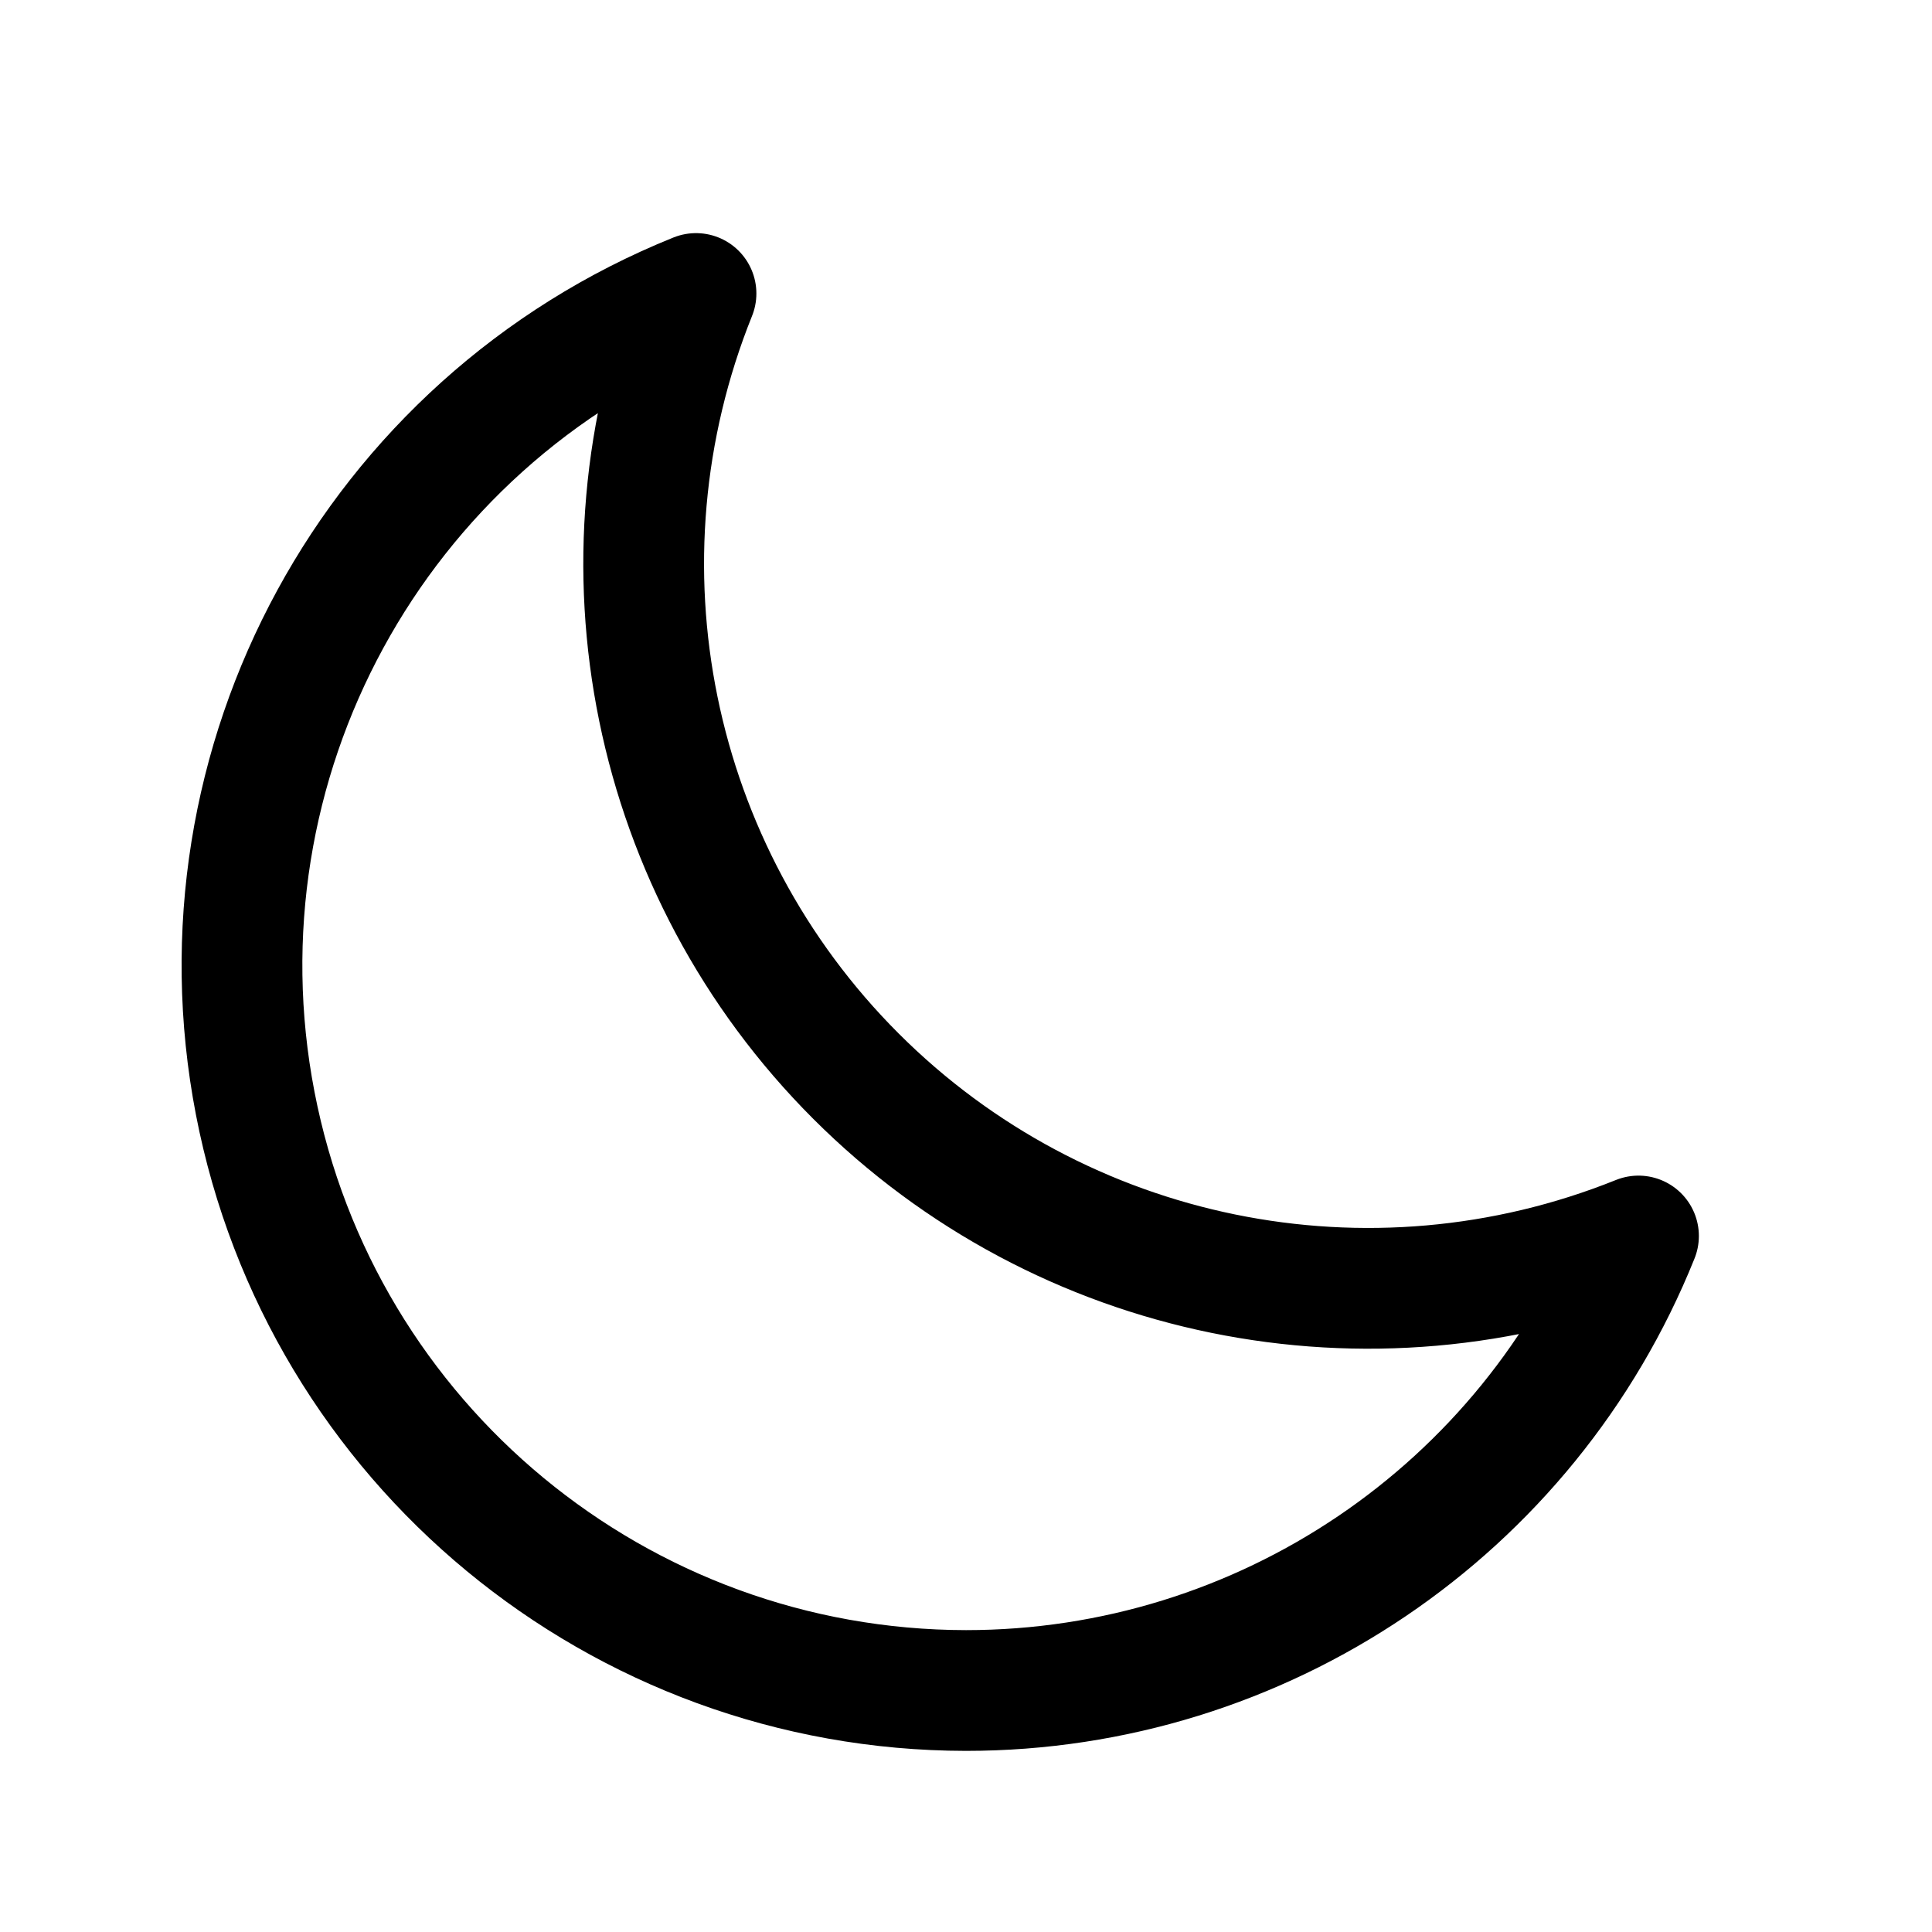
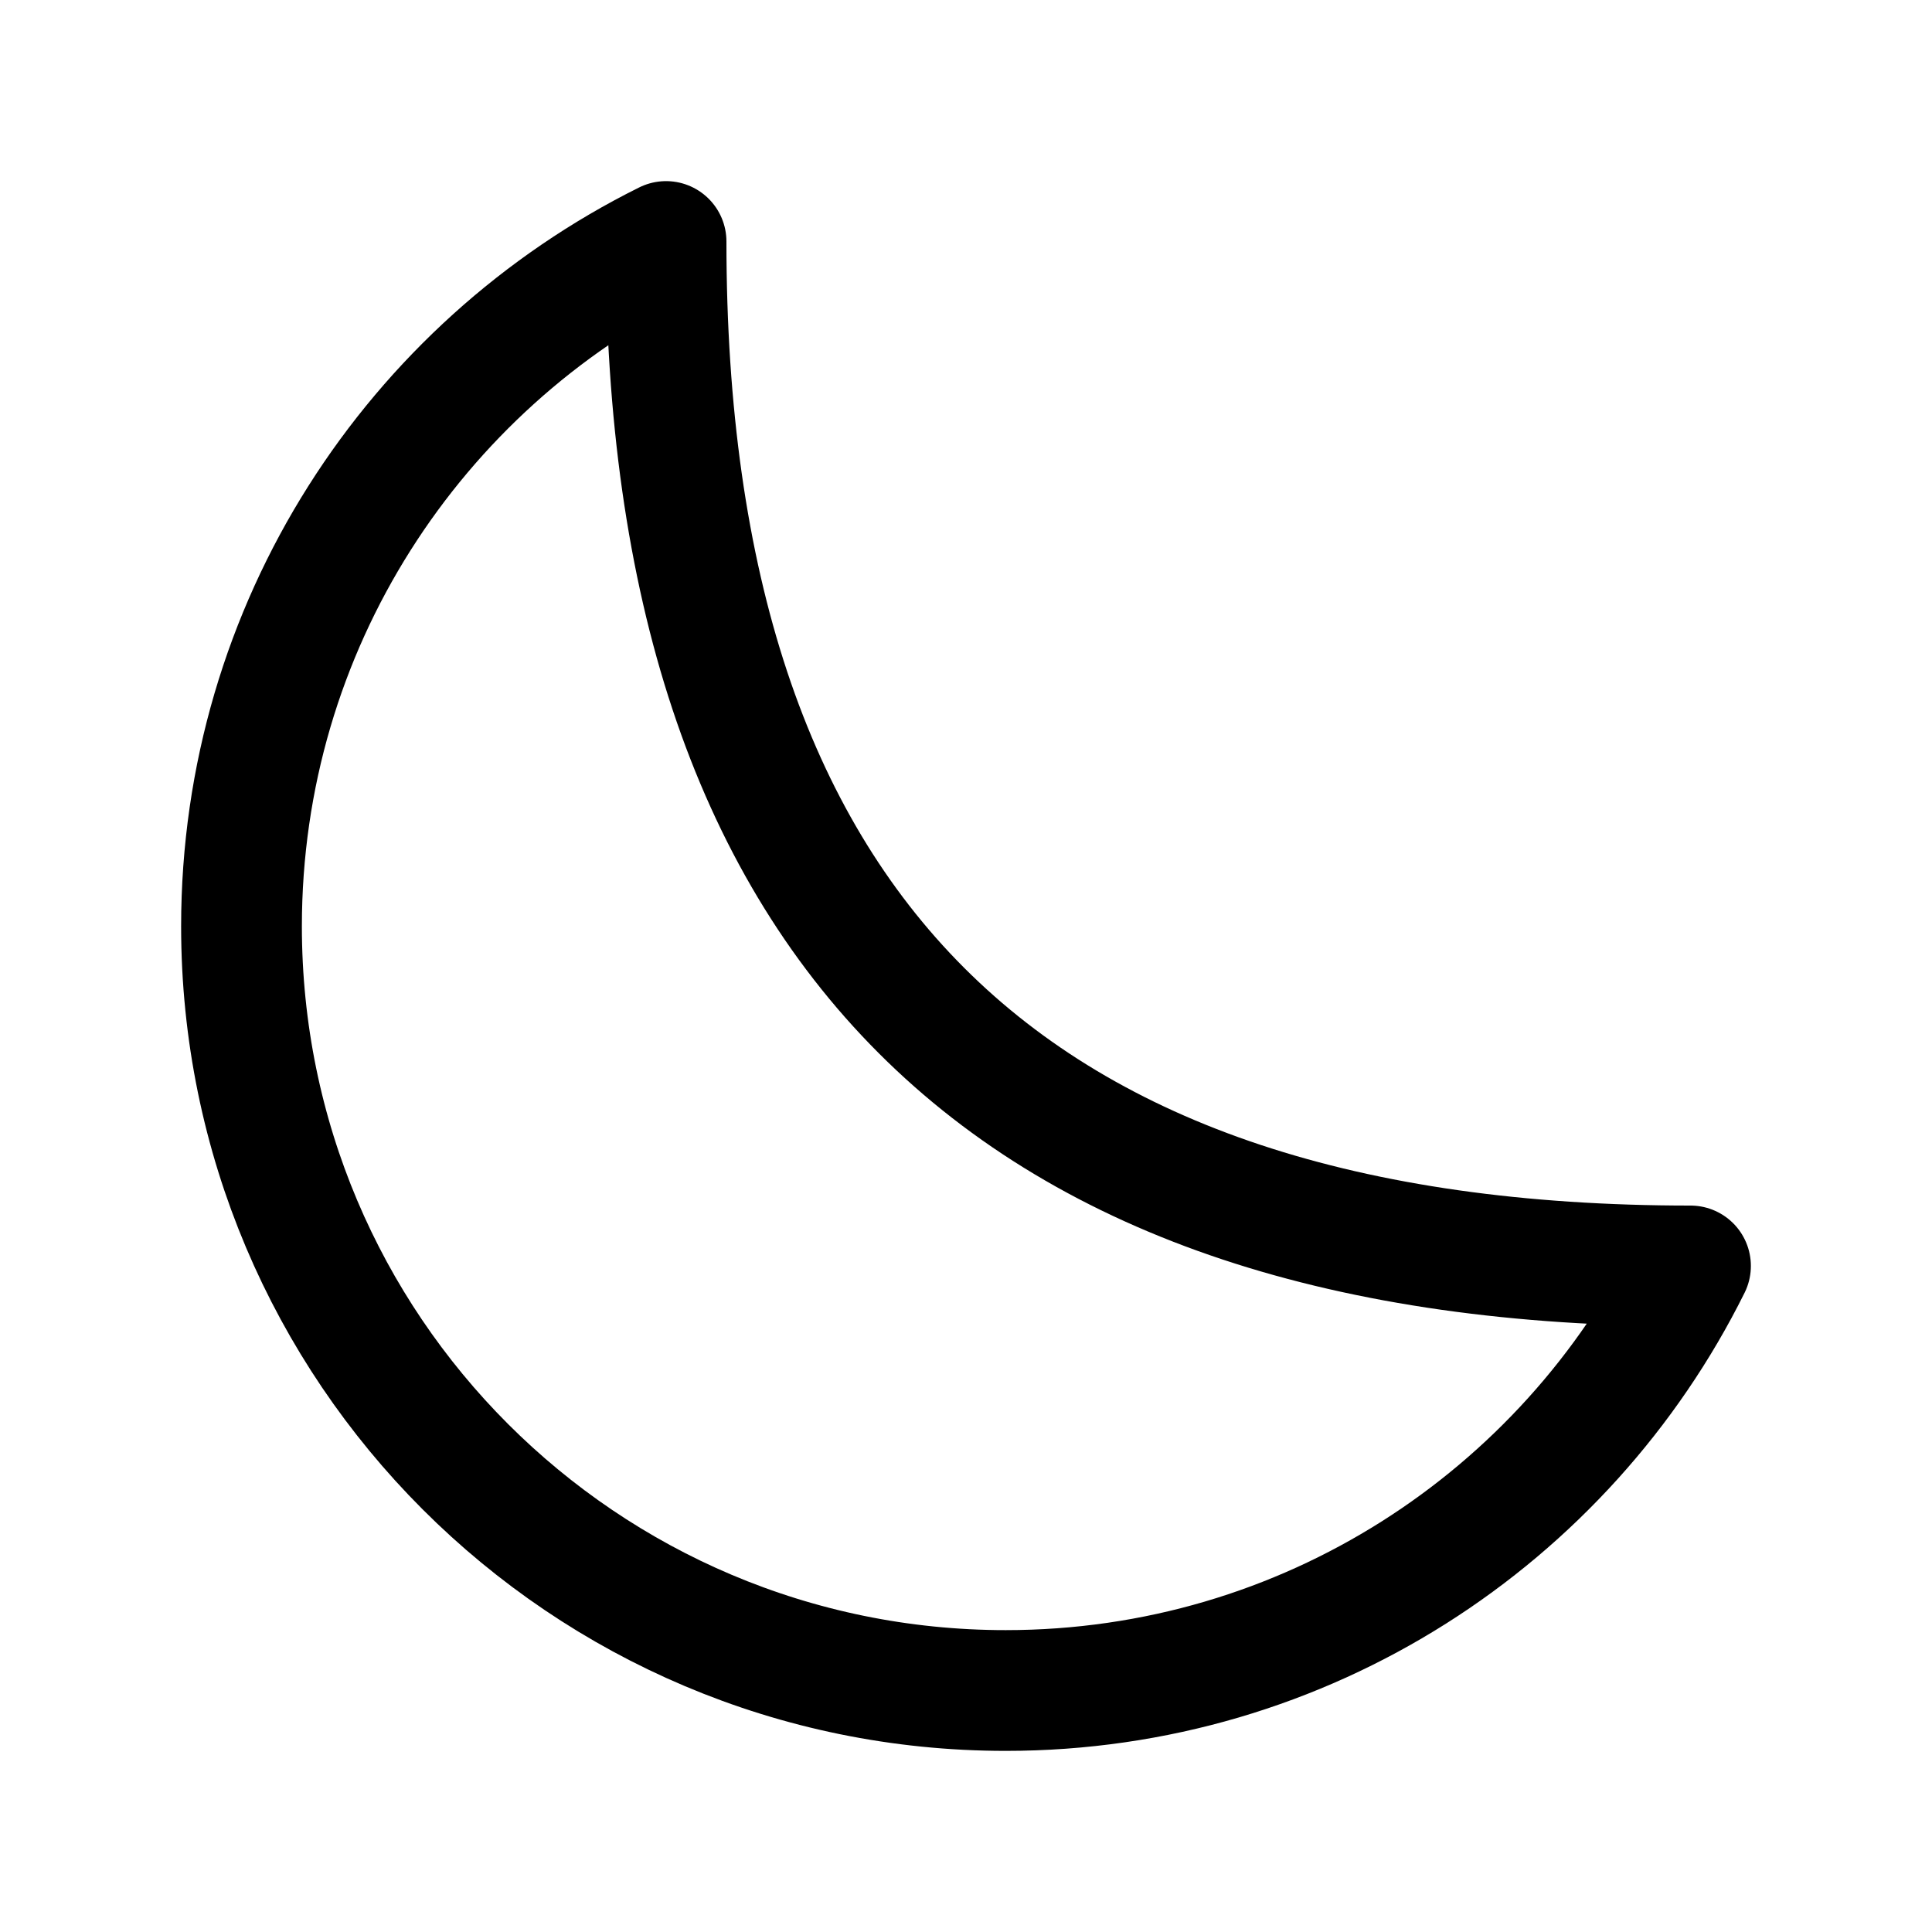
- <svg xmlns="http://www.w3.org/2000/svg" fill="none" viewBox="0 0 24 24" stroke="currentColor" stroke-linecap="round" stroke-linejoin="round" stroke-width="1.5">
-   <path d="M20.354 15.354A9 9 0 018.646 3.646 9.003 9.003 0 0012 21a9.003 9.003 0 008.354-5.646z" />
+ <svg xmlns="http://www.w3.org/2000/svg" stroke-width="1.5" viewBox="0 0 24 24" fill="none">
+   <path d="M3 11.507C3 16.75 7.25 21 12.493 21C16.221 21 19.447 18.852 21 15.726C12.493 15.726 8.274 11.507 8.274 3C5.148 4.553 3 7.779 3 11.507Z" stroke="currentColor" stroke-linecap="round" stroke-linejoin="round" />
</svg>
